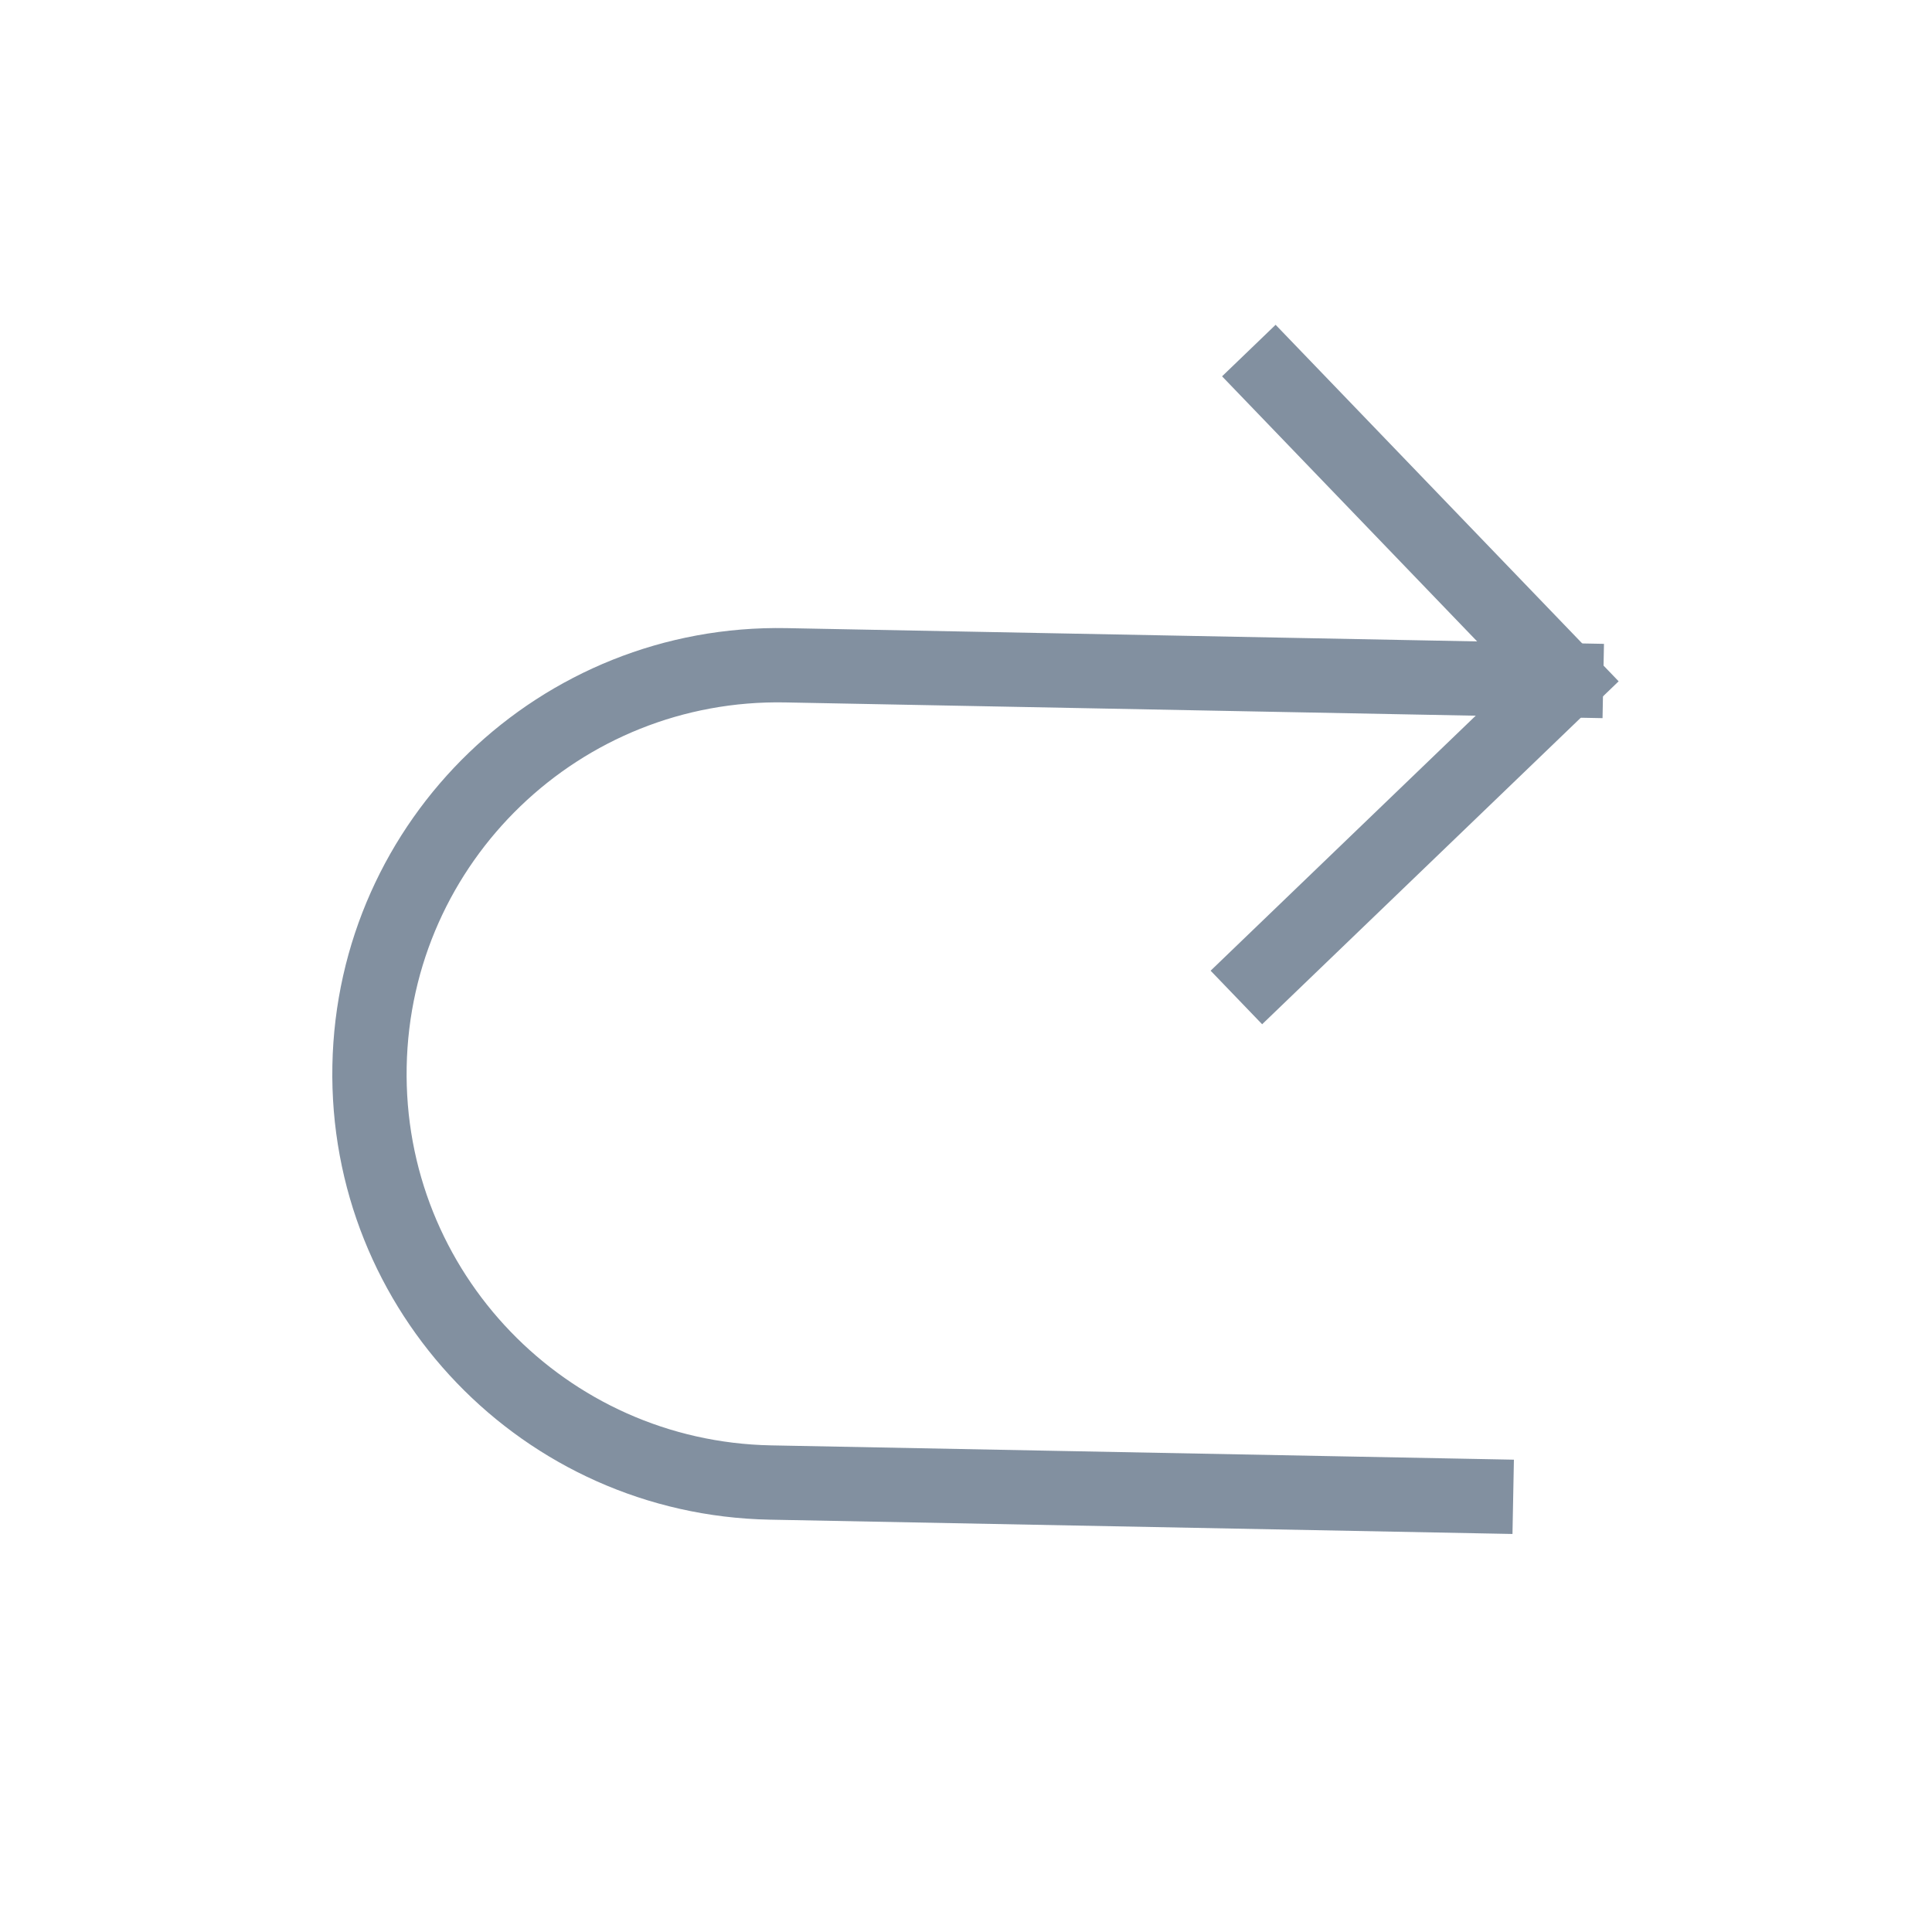
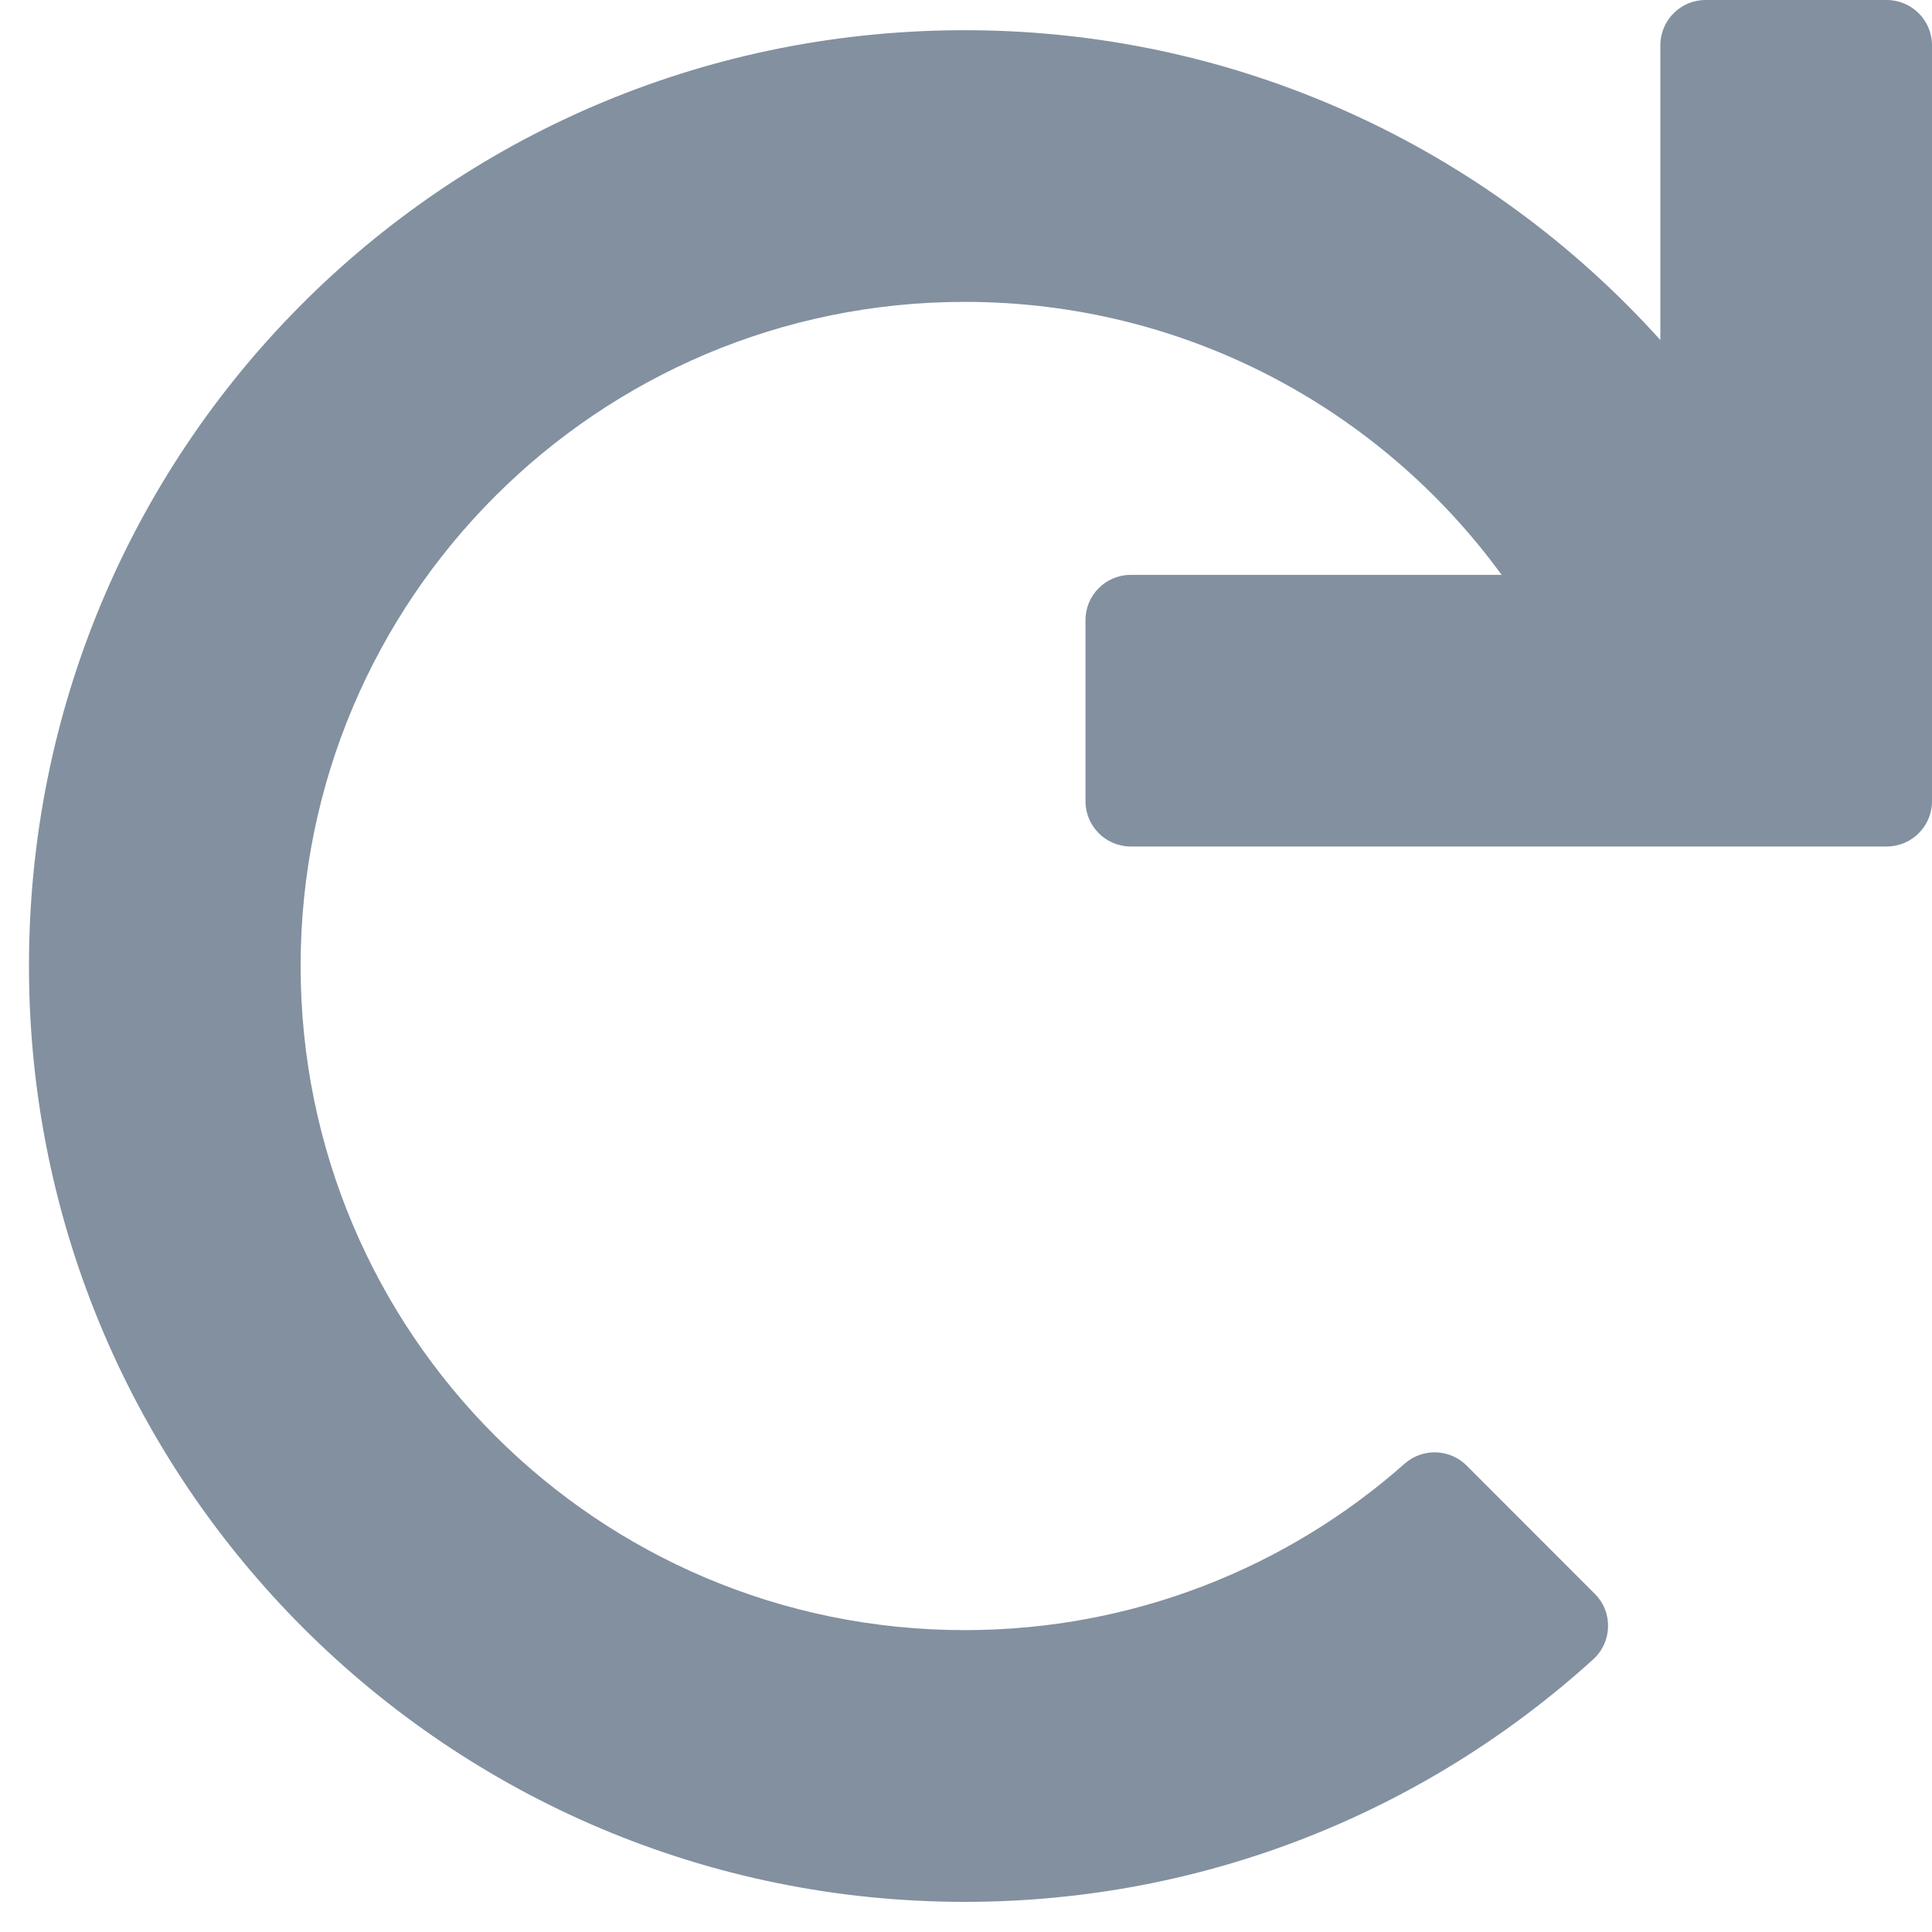
- <svg xmlns="http://www.w3.org/2000/svg" width="26" height="26" viewBox="0 0 26 26" fill="none">
-   <path d="M17.153 5.078L21.076 9.155L16.999 13.077" stroke="#8290A0" stroke-linecap="square" />
-   <path d="M21.076 9.155L10.578 8.953C7.54 8.894 5.031 11.309 4.973 14.346C4.914 17.383 7.329 19.892 10.366 19.951L19.864 20.134" stroke="#8290A0" stroke-linecap="square" />
+ <svg xmlns="http://www.w3.org/2000/svg" width="20" height="20" viewBox="0 0 20 20" fill="none">
+   <path d="M11.706 8.763H19.531C19.79 8.763 20 8.553 20 8.294V0.469C20 0.21 19.79 0 19.531 0H17.656C17.397 0 17.188 0.21 17.188 0.469V3.52C15.399 1.534 12.802 0.292 9.915 0.313C4.567 0.352 0.288 4.673 0.3 10.021C0.311 15.362 4.644 19.688 9.987 19.688C12.491 19.688 14.772 18.738 16.491 17.179C16.691 16.999 16.7 16.689 16.509 16.499L15.183 15.172C15.008 14.997 14.727 14.988 14.542 15.151C13.33 16.224 11.735 16.875 9.987 16.875C6.187 16.875 3.112 13.8 3.112 10C3.112 6.201 6.187 3.125 9.987 3.125C12.272 3.125 14.295 4.237 15.545 5.951H11.706C11.447 5.951 11.237 6.16 11.237 6.419V8.294C11.237 8.553 11.447 8.763 11.706 8.763Z" fill="#8290A0" />
</svg>
